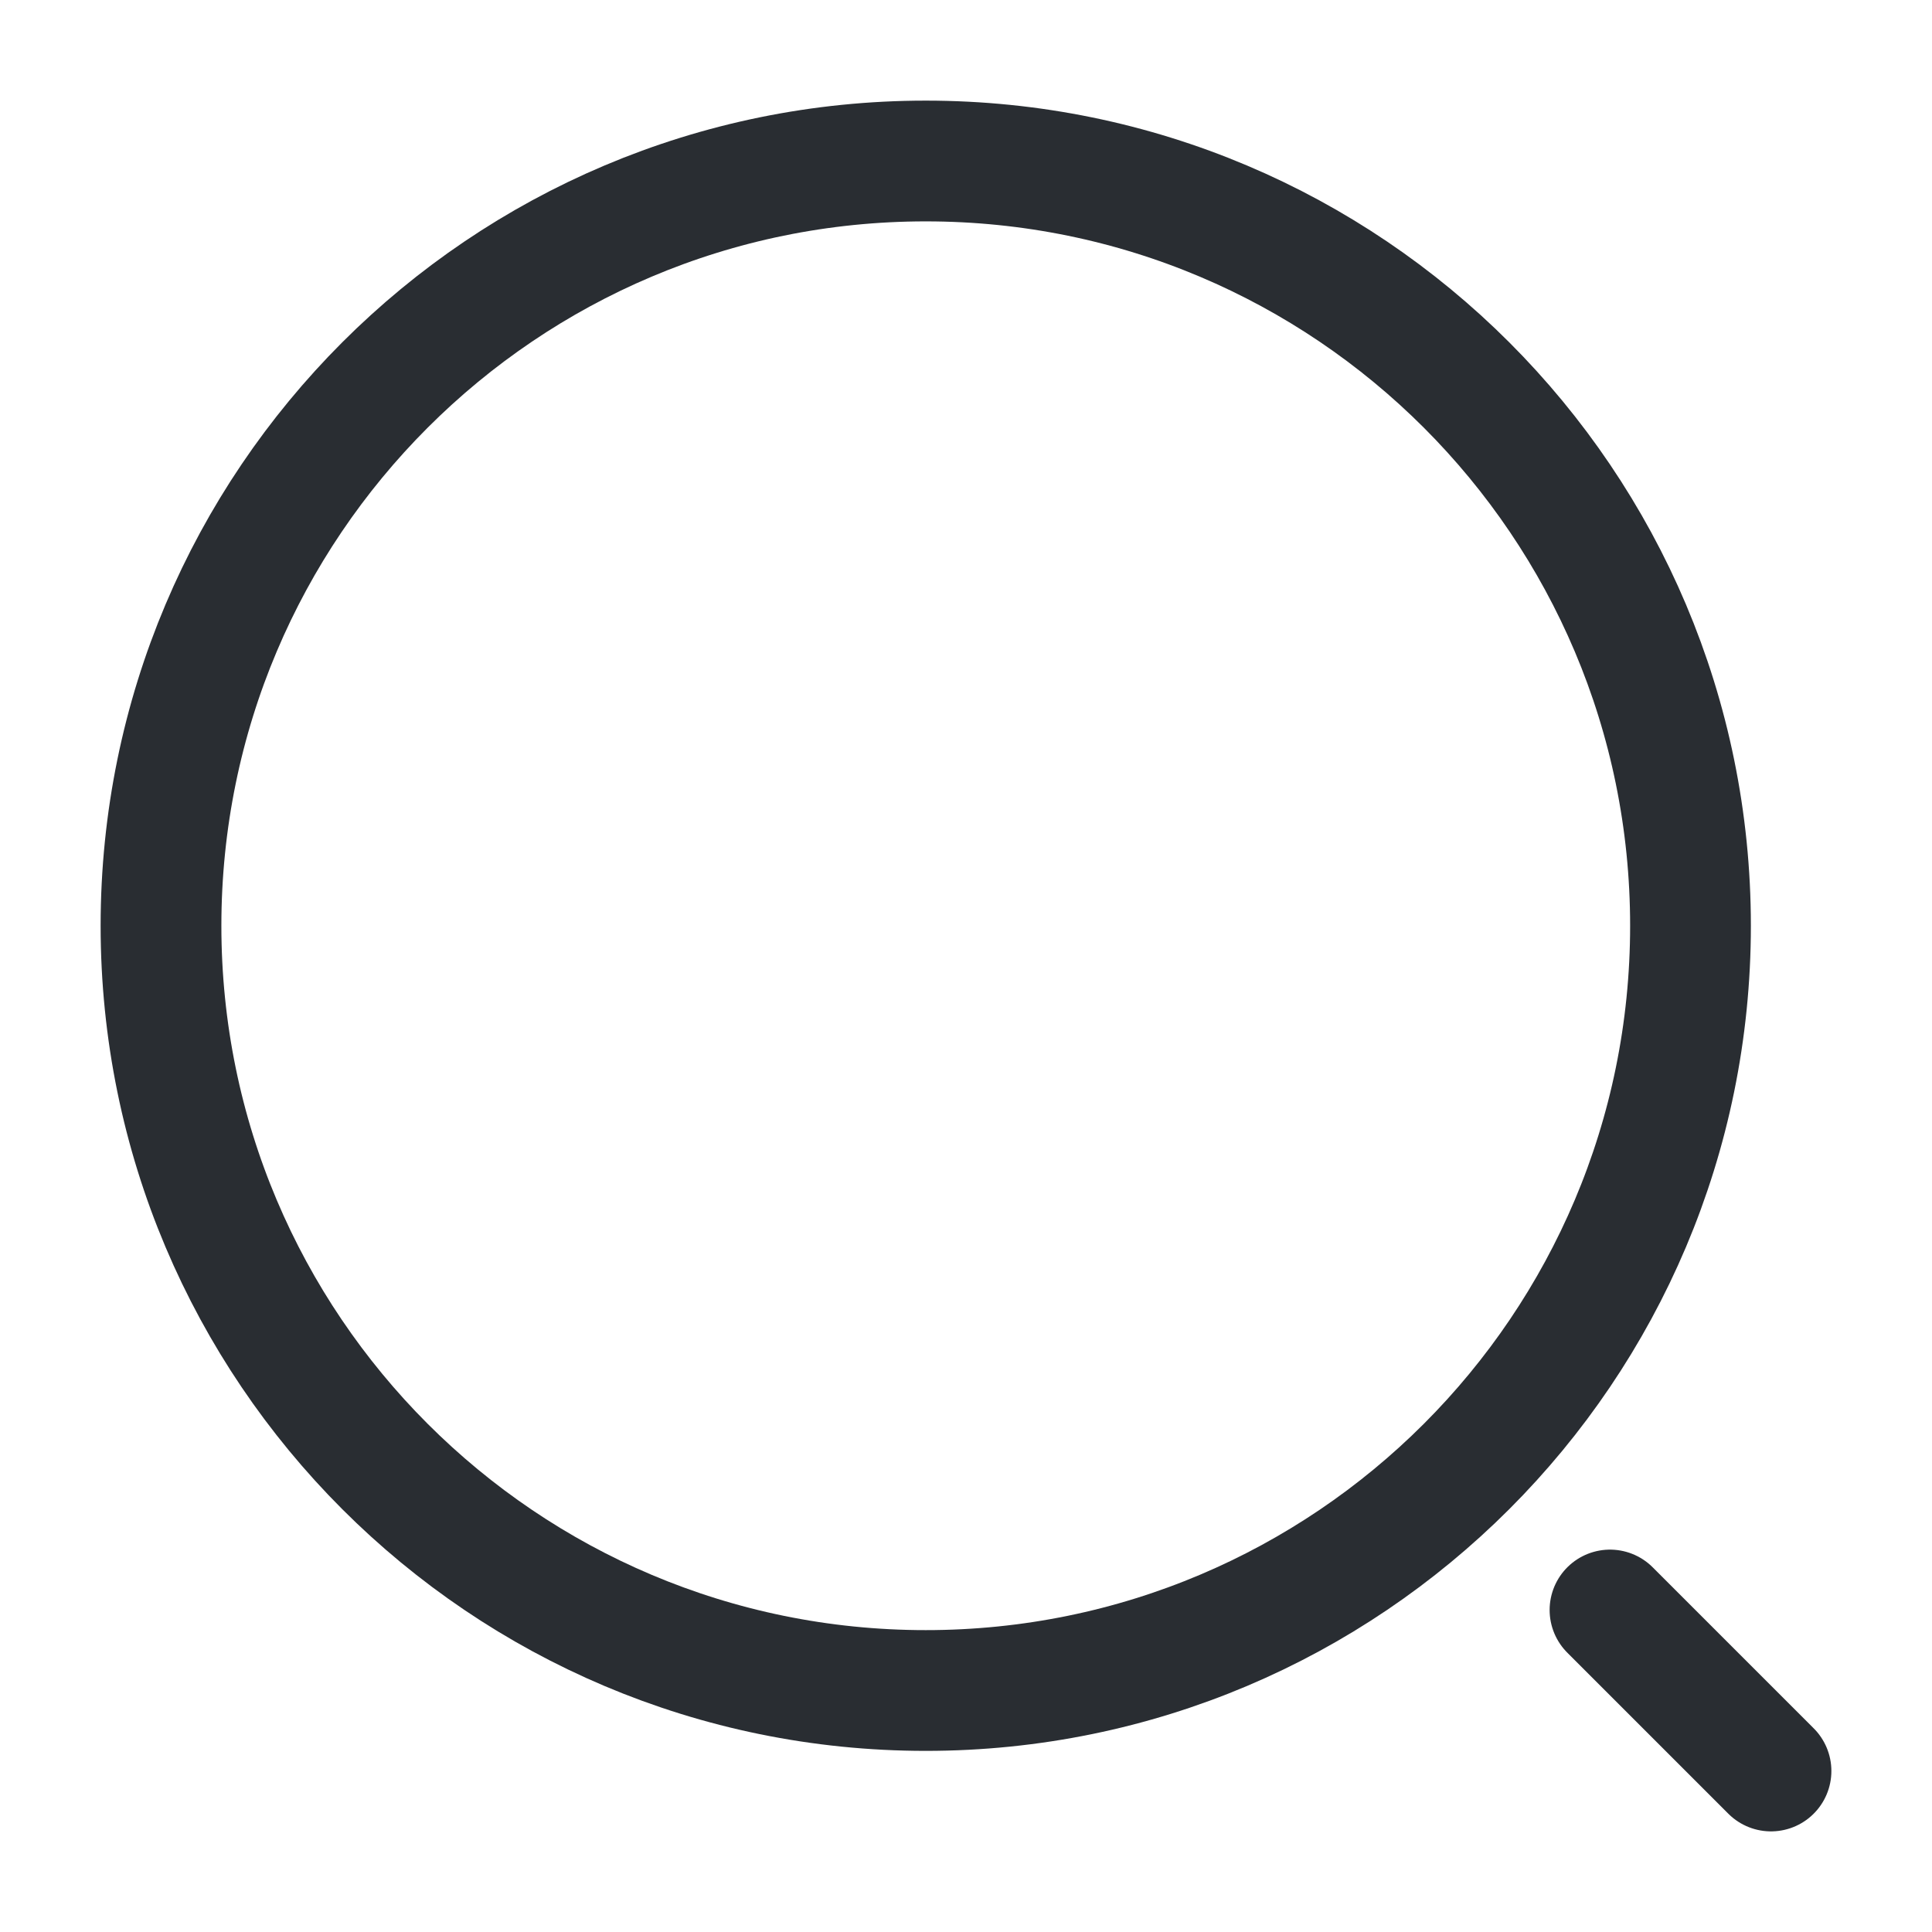
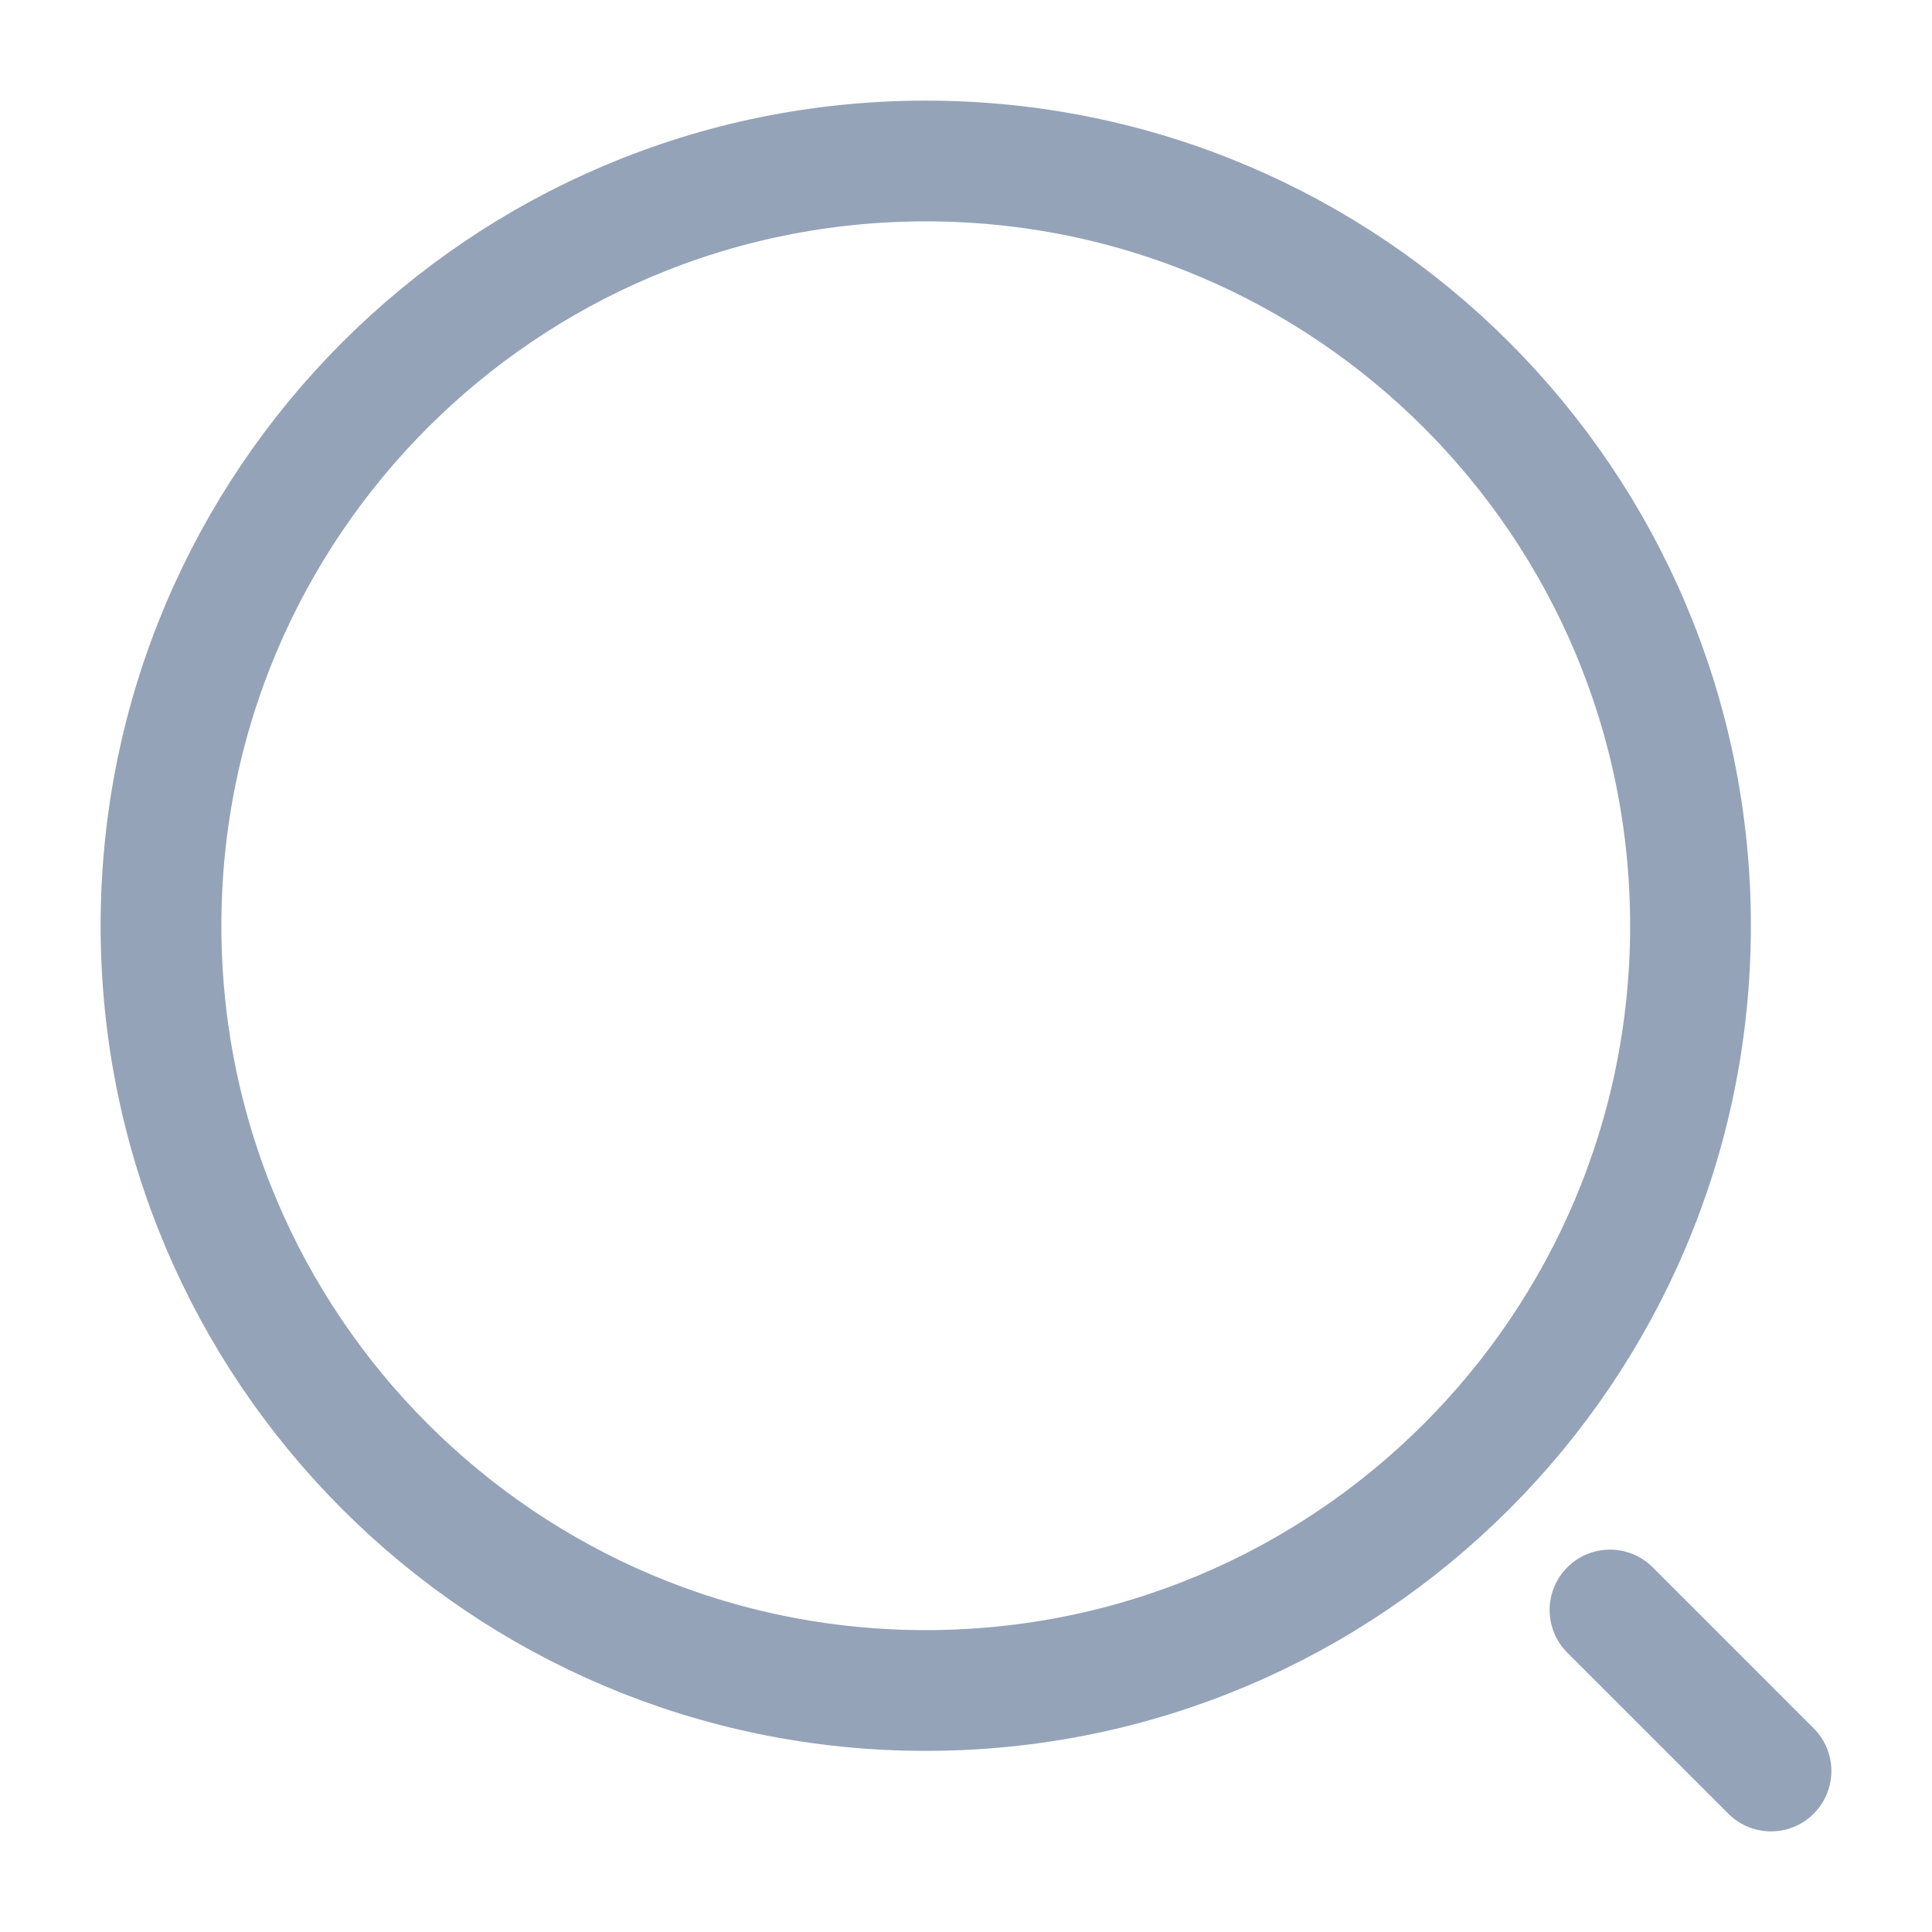
<svg xmlns="http://www.w3.org/2000/svg" width="24" height="24" viewBox="0 0 24 24" fill="none">
-   <path d="M11.5 21C16.747 21 21 16.747 21 11.5C21 6.253 16.747 2 11.5 2C6.253 2 2 6.253 2 11.5C2 16.747 6.253 21 11.5 21Z" stroke="#292D32" stroke-width="1.5" stroke-linecap="round" stroke-linejoin="round" />
-   <path d="M22 22L20 20" stroke="#292D32" stroke-width="1.5" stroke-linecap="round" stroke-linejoin="round" />
+   <path d="M11.5 21C16.747 21 21 16.747 21 11.5C21 6.253 16.747 2 11.5 2C6.253 2 2 6.253 2 11.5C2 16.747 6.253 21 11.5 21Z" stroke="#94A3B8" stroke-width="1.5" stroke-linecap="round" stroke-linejoin="round" />
+   <path d="M22 22L20 20" stroke="#94A3B8" stroke-width="1.5" stroke-linecap="round" stroke-linejoin="round" />
</svg>
